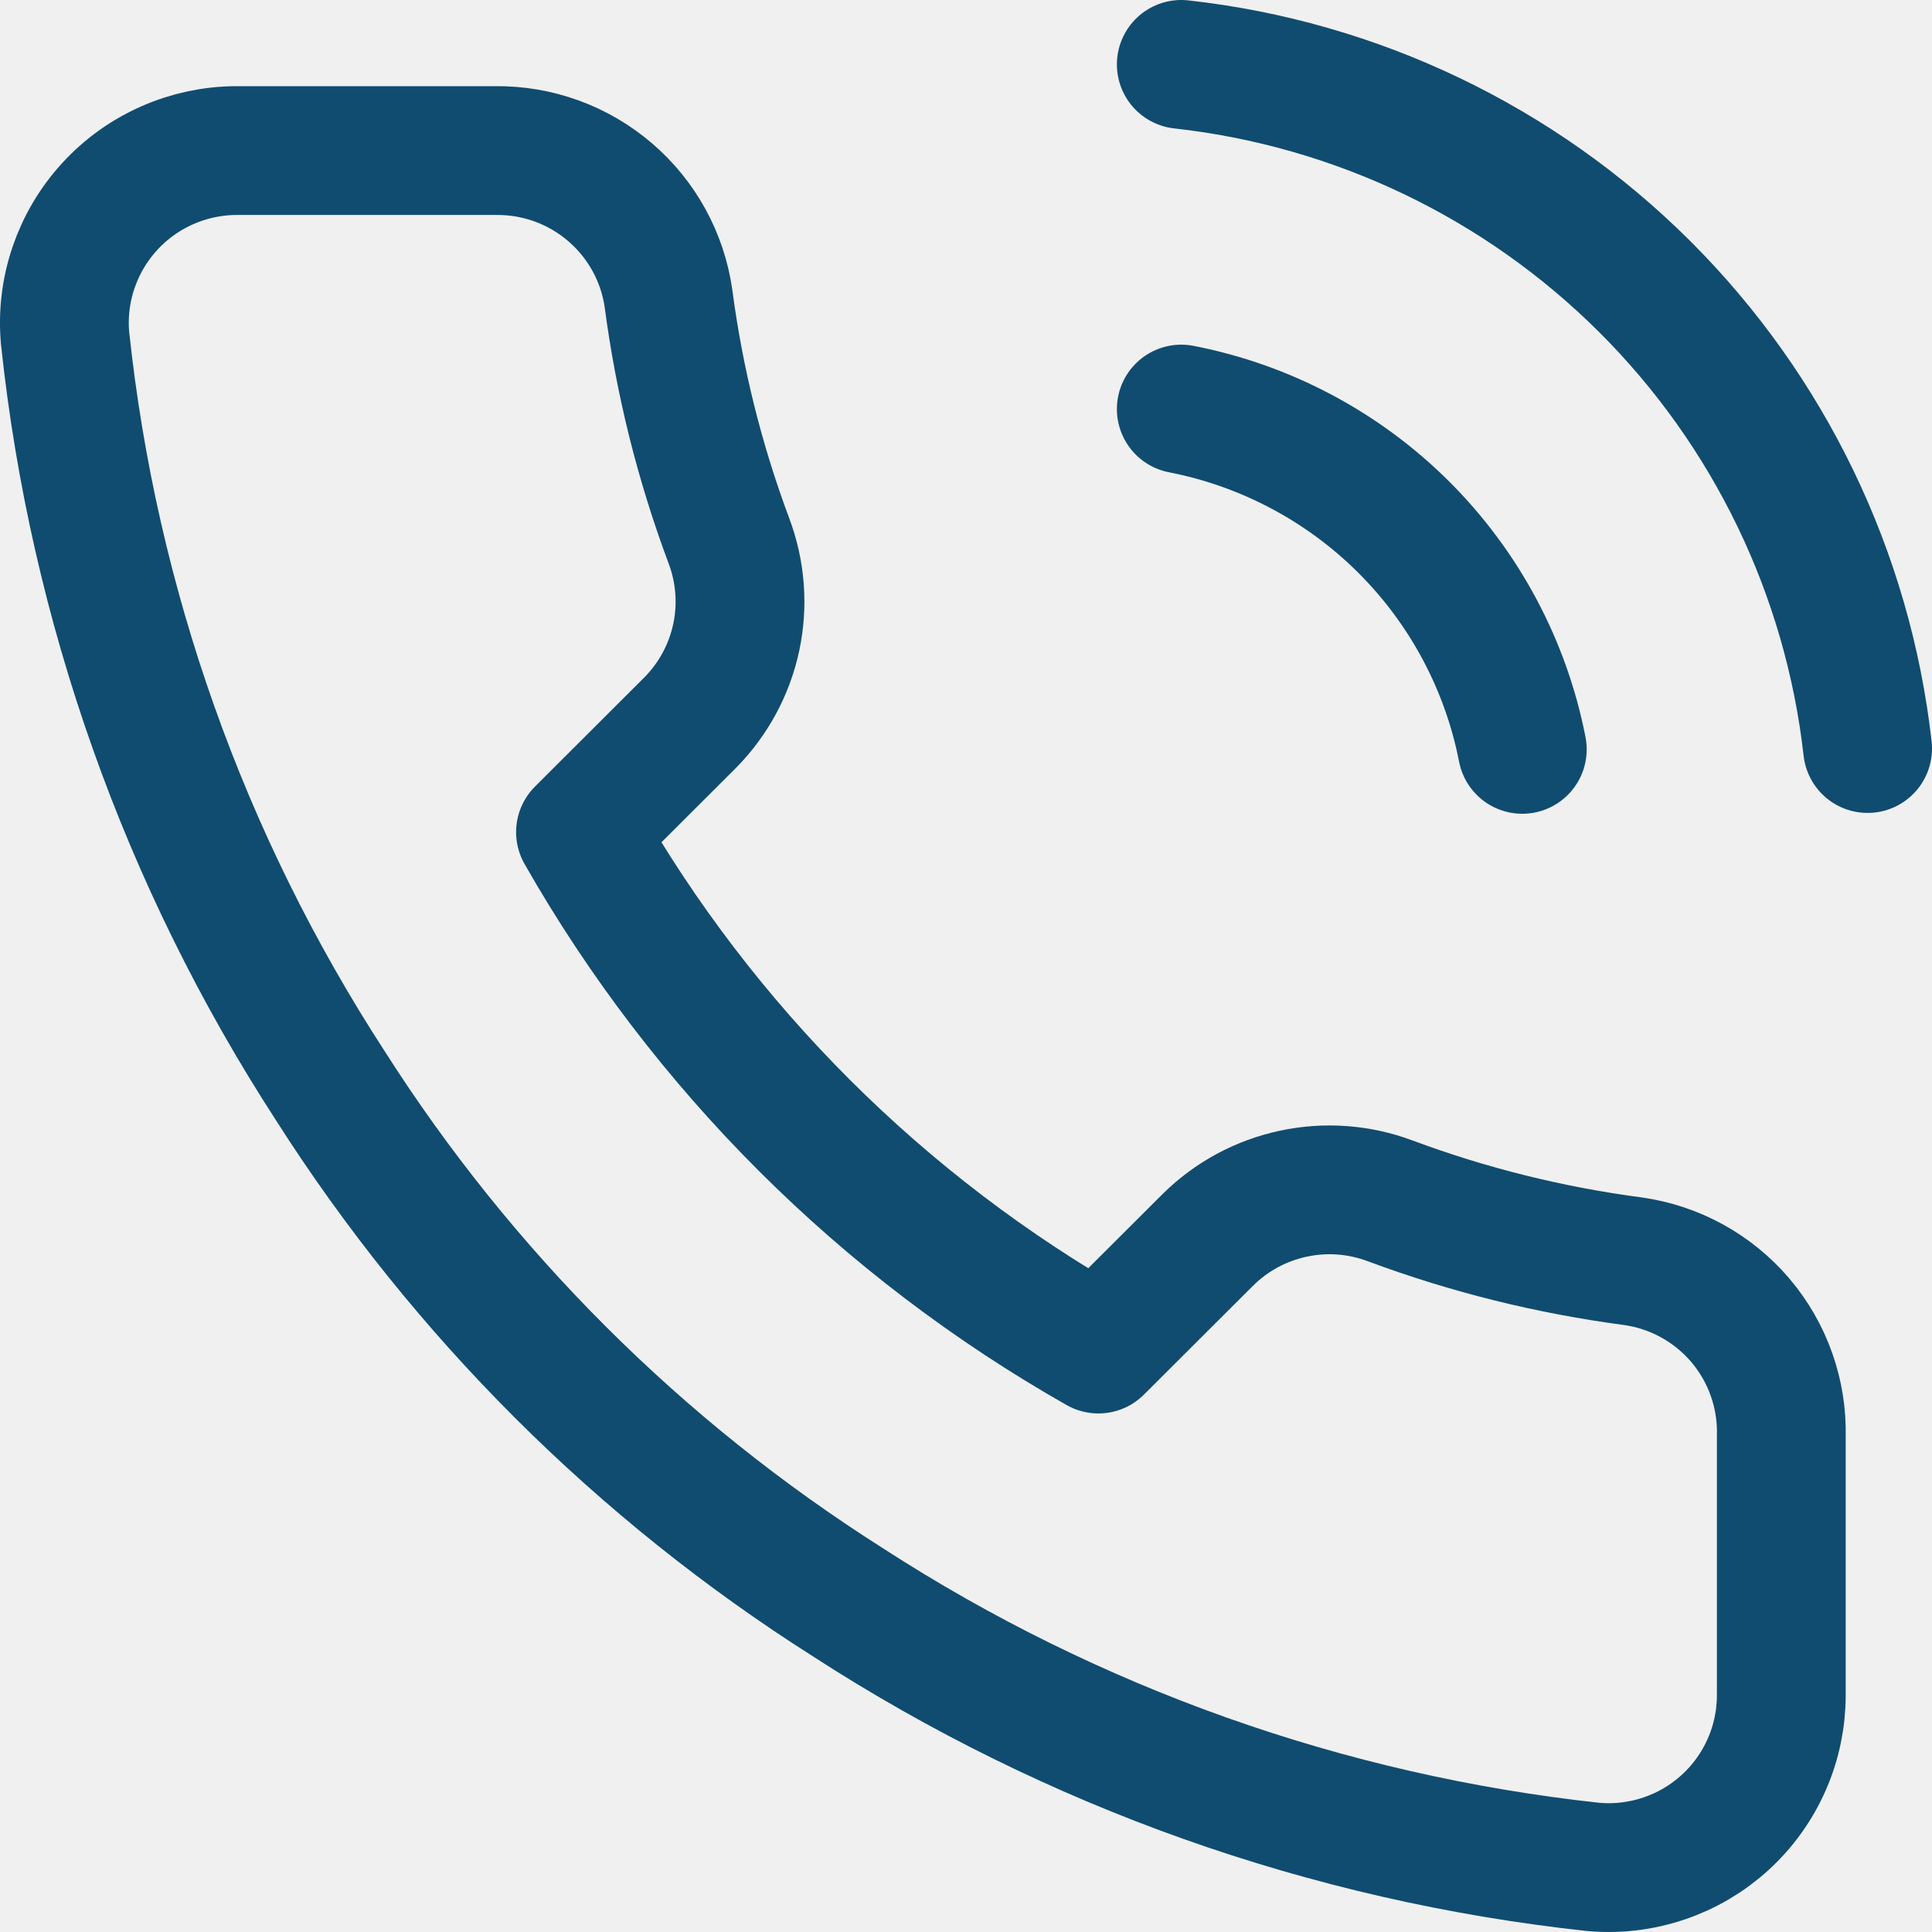
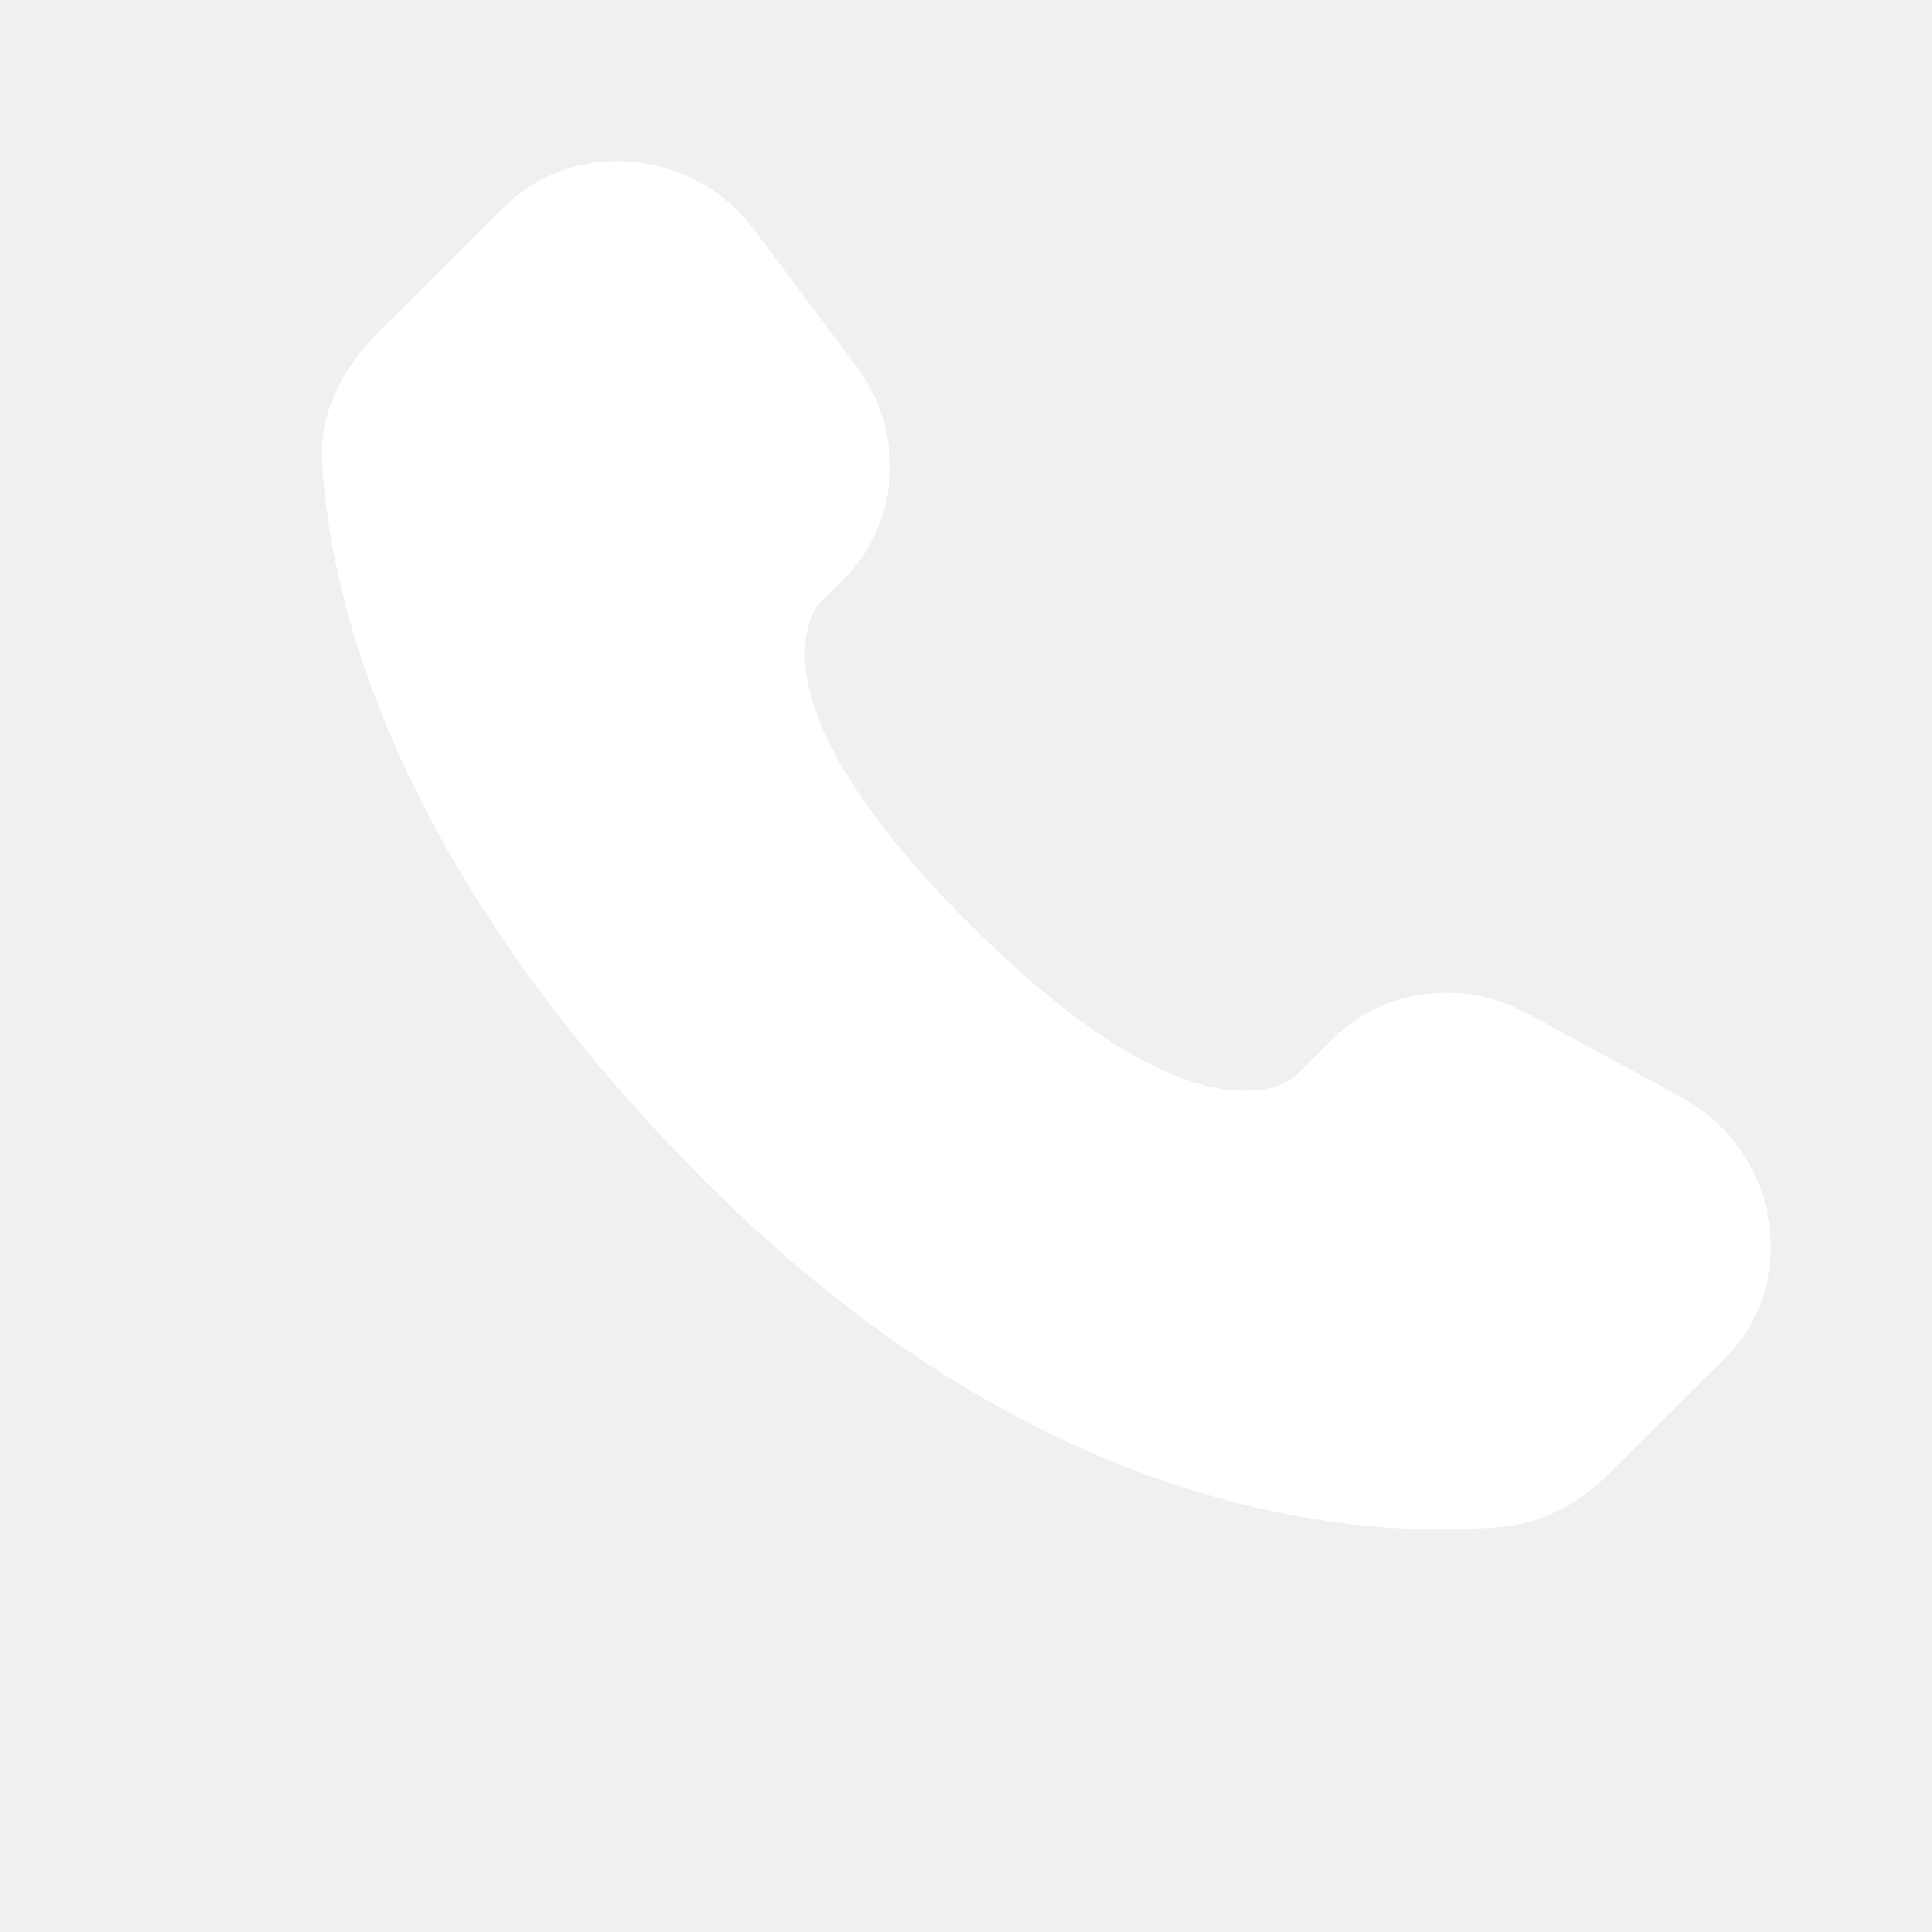
- <svg xmlns="http://www.w3.org/2000/svg" width="30" height="30" viewBox="0 0 30 30" fill="none">
-   <g id="Vector">
-     <path id="Vector_2" d="M18.343 6.352C19.652 6.607 20.856 7.246 21.799 8.187C22.742 9.129 23.383 10.33 23.638 11.636M18.343 1C21.063 1.302 23.6 2.517 25.537 4.448C27.473 6.378 28.694 8.908 29 11.623M27.66 22.3V26.313C27.661 26.686 27.585 27.055 27.435 27.396C27.285 27.738 27.066 28.044 26.791 28.296C26.516 28.548 26.191 28.74 25.837 28.859C25.484 28.978 25.109 29.023 24.737 28.989C20.612 28.542 16.65 27.135 13.169 24.882C9.93 22.828 7.184 20.087 5.126 16.854C2.861 13.364 1.451 9.39 1.011 5.255C0.977 4.885 1.021 4.512 1.14 4.16C1.259 3.808 1.45 3.484 1.701 3.21C1.952 2.935 2.257 2.716 2.598 2.566C2.938 2.416 3.306 2.338 3.678 2.338H7.7C8.35 2.332 8.981 2.561 9.474 2.985C9.968 3.408 10.29 3.996 10.381 4.639C10.55 5.924 10.865 7.185 11.319 8.399C11.499 8.878 11.539 9.398 11.432 9.898C11.325 10.399 11.076 10.858 10.716 11.222L9.014 12.921C10.922 16.27 13.7 19.044 17.056 20.948L18.759 19.249C19.123 18.889 19.583 18.642 20.085 18.535C20.586 18.428 21.107 18.467 21.587 18.647C22.803 19.1 24.067 19.414 25.354 19.584C26.005 19.675 26.6 20.003 27.025 20.503C27.45 21.004 27.676 21.643 27.66 22.3Z" stroke="#104C70" stroke-width="2" stroke-linecap="round" stroke-linejoin="round" />
-   </g>
+ <svg xmlns="http://www.w3.org/2000/svg" width="24" height="24" viewBox="0 0 24 24" fill="none">
+   <path d="M16.556 12.906L16.101 13.359C16.101 13.359 15.018 14.435 12.063 11.497C9.108 8.559 10.191 7.483 10.191 7.483L10.477 7.197C11.184 6.495 11.251 5.367 10.634 4.543L9.374 2.86C8.61 1.84 7.135 1.705 6.26 2.575L4.69 4.135C4.257 4.567 3.967 5.125 4.002 5.745C4.092 7.332 4.81 10.745 8.814 14.727C13.061 18.949 17.046 19.117 18.675 18.965C19.191 18.917 19.639 18.655 20 18.295L21.42 16.883C22.38 15.93 22.11 14.295 20.882 13.628L18.972 12.589C18.166 12.152 17.186 12.28 16.556 12.906Z" fill="#fff" />
</svg>
